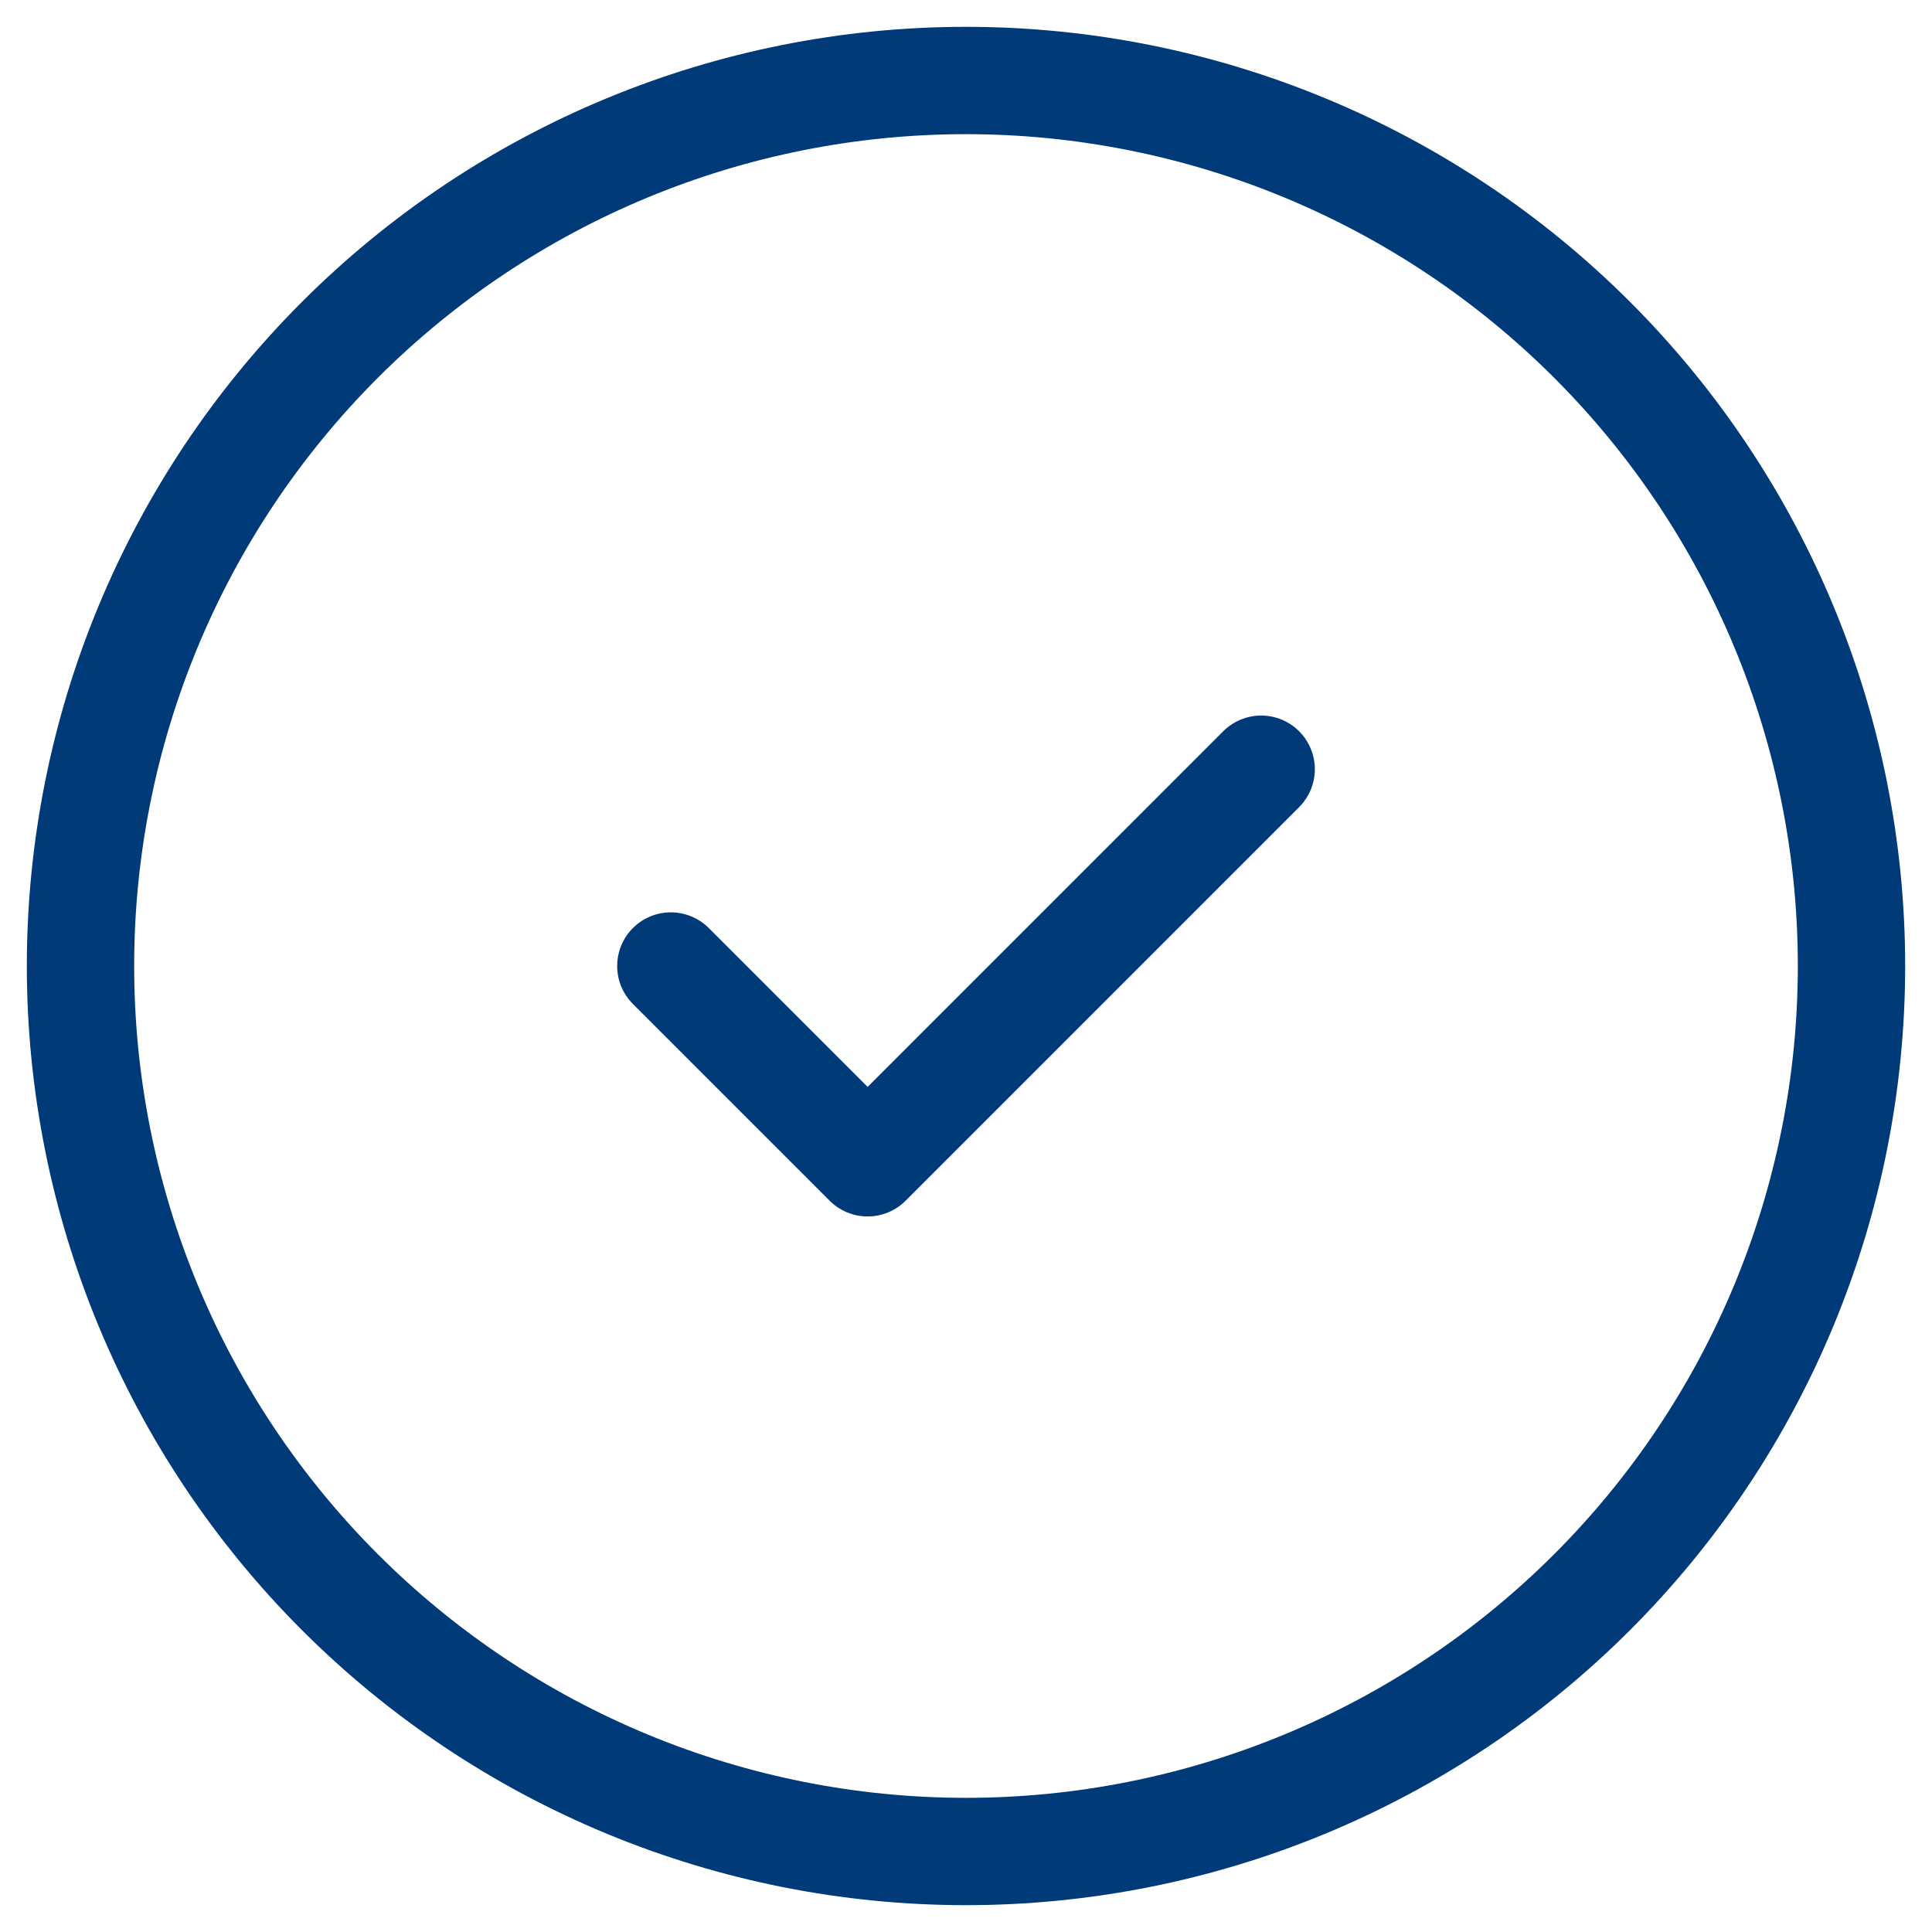
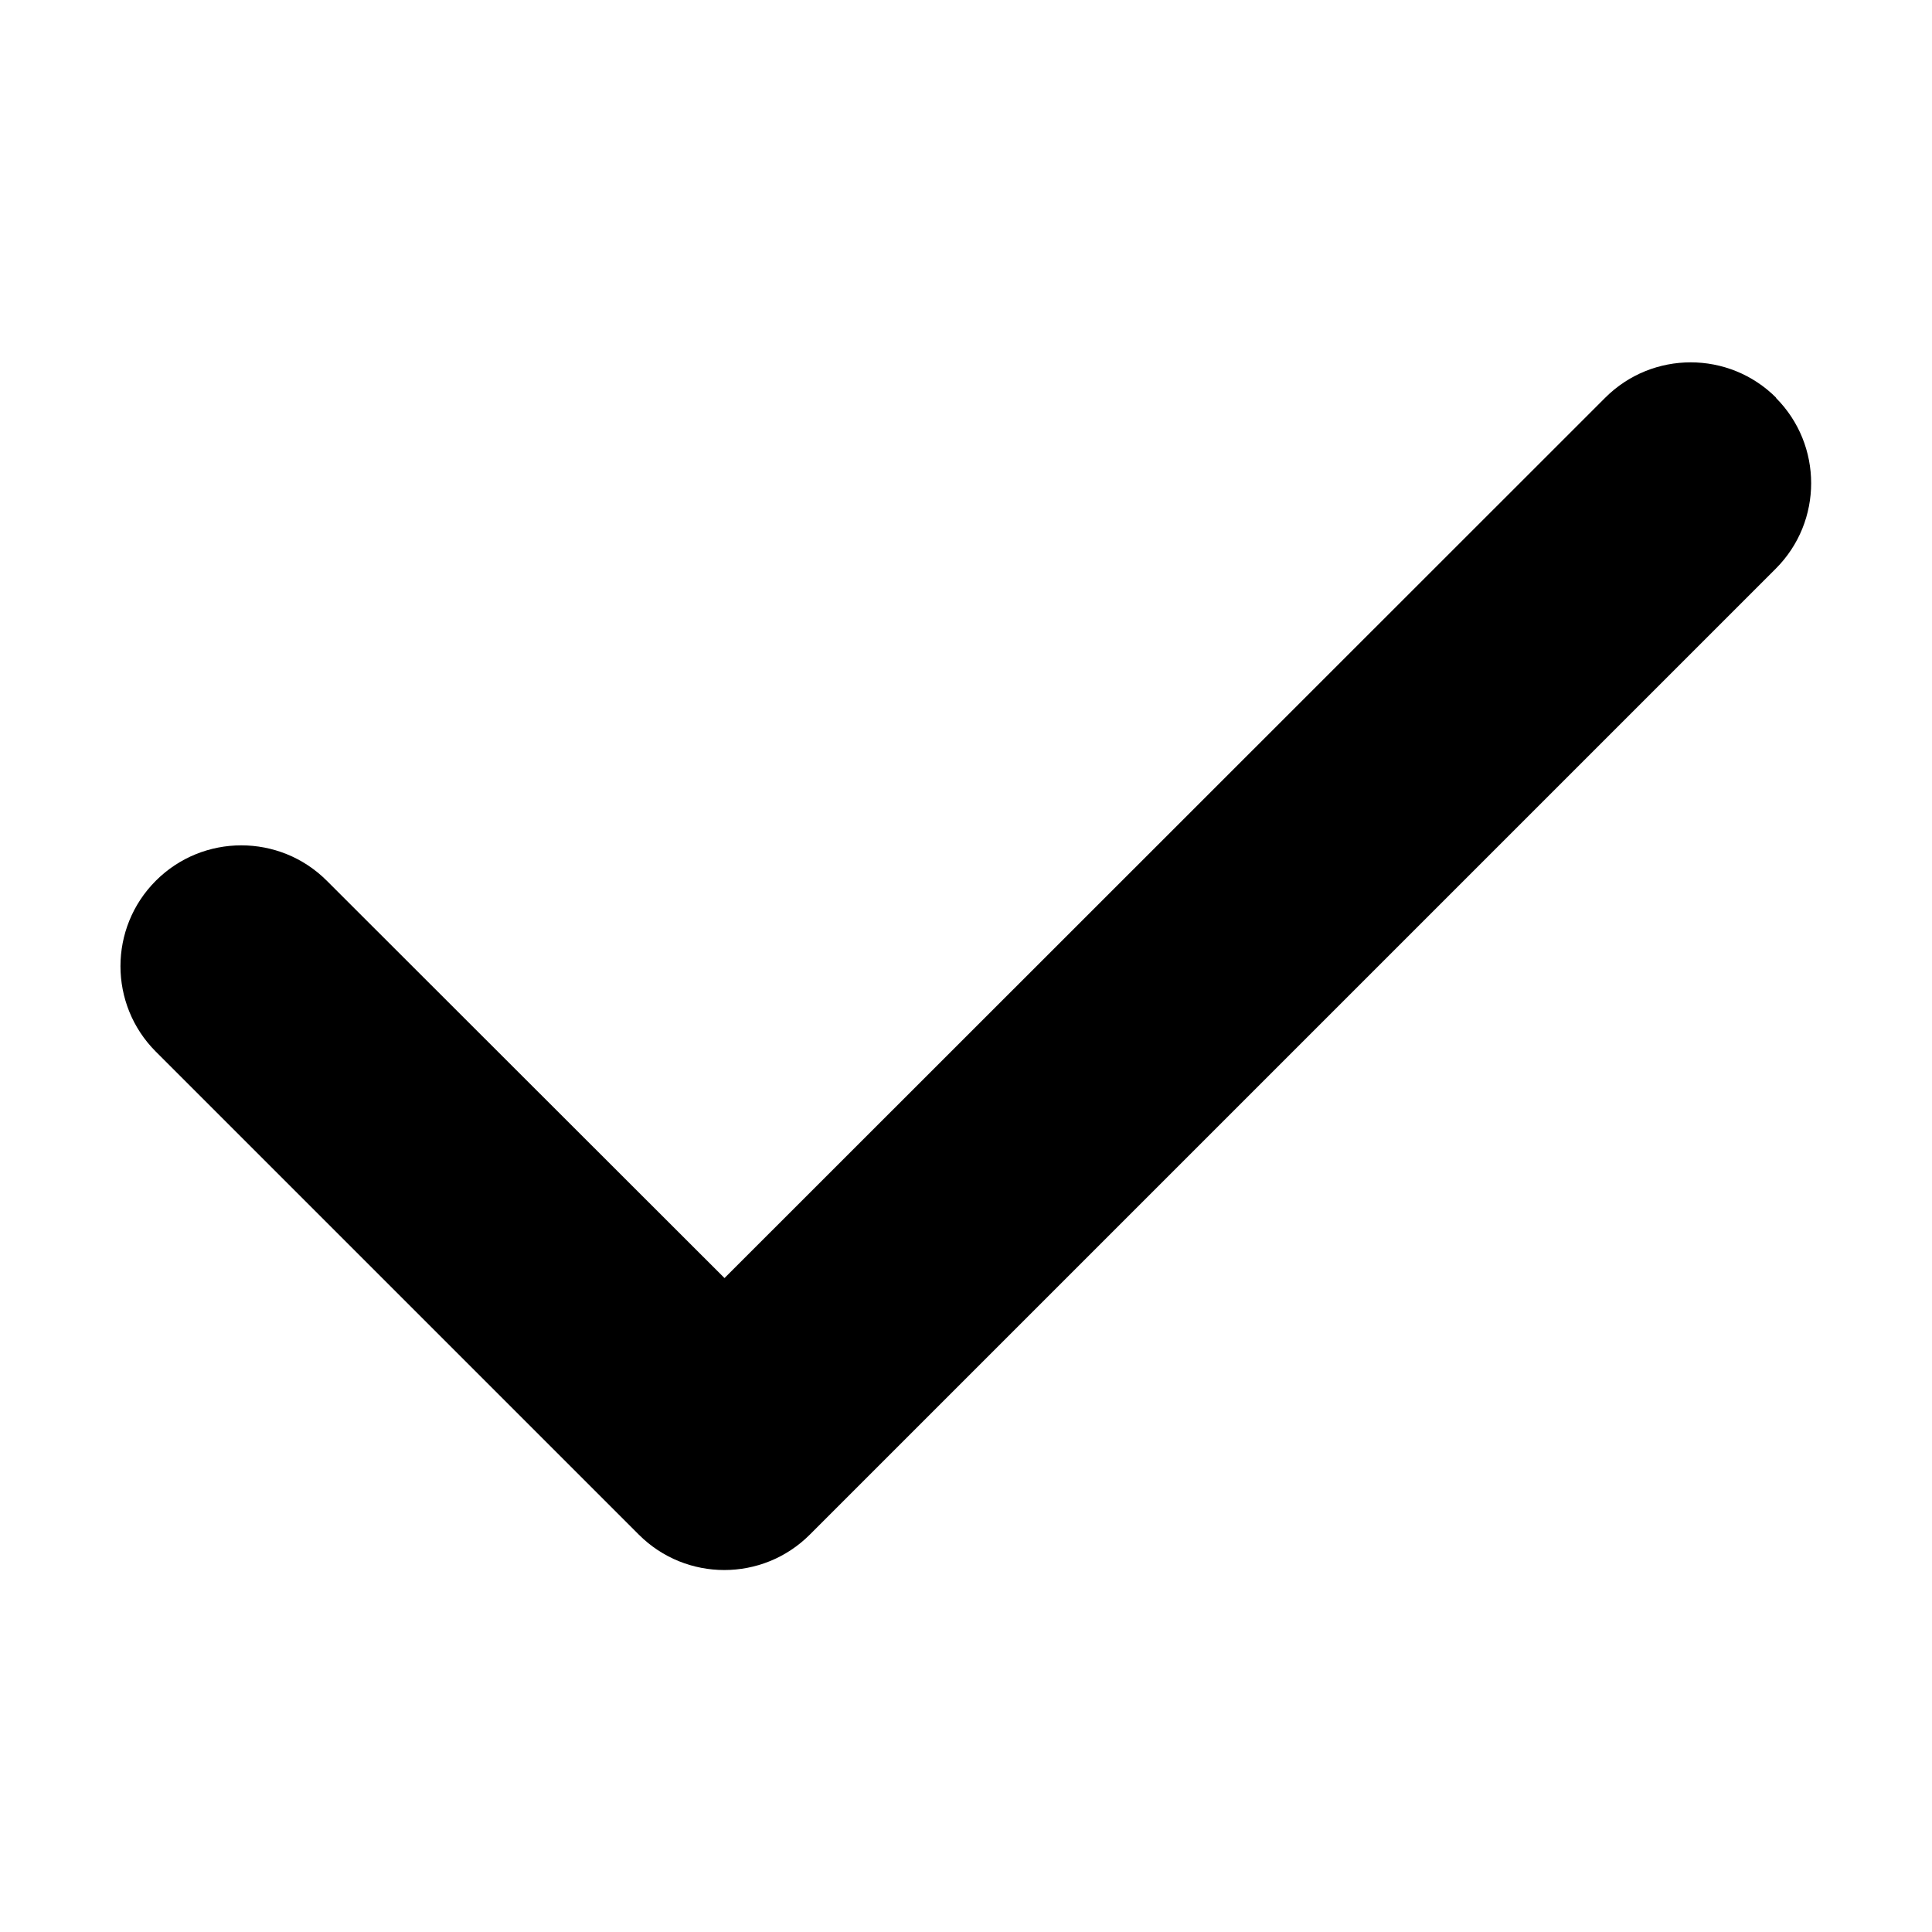
- <svg xmlns="http://www.w3.org/2000/svg" width="36" height="36" viewBox="0 0 36 36" fill="none">
-   <path d="M12.5 18L16.167 21.667L23.5 14.333M34.5 18C34.5 20.167 34.073 22.312 33.244 24.314C32.415 26.316 31.199 28.135 29.667 29.667C28.135 31.199 26.316 32.415 24.314 33.244C22.312 34.073 20.167 34.5 18 34.5C15.833 34.5 13.688 34.073 11.686 33.244C9.684 32.415 7.865 31.199 6.333 29.667C4.801 28.135 3.585 26.316 2.756 24.314C1.927 22.312 1.5 20.167 1.5 18C1.5 13.624 3.238 9.427 6.333 6.333C9.427 3.238 13.624 1.5 18 1.5C22.376 1.5 26.573 3.238 29.667 6.333C32.762 9.427 34.5 13.624 34.5 18Z" stroke="#003A79" stroke-width="2" stroke-linecap="round" stroke-linejoin="round" />
+ <svg xmlns="http://www.w3.org/2000/svg" width="36" height="36" viewBox="0 0 512 512">
+   <path d="M470.6 105.4c12.5 12.5 12.5 32.8 0 45.3l-256 256c-12.5 12.5-32.8 12.5-45.3 0l-128-128c-12.5-12.5-12.5-32.8 0-45.3s32.8-12.5 45.3 0L192 338.7 425.4 105.4c12.5-12.5 32.8-12.5 45.3 0z" />
</svg>
